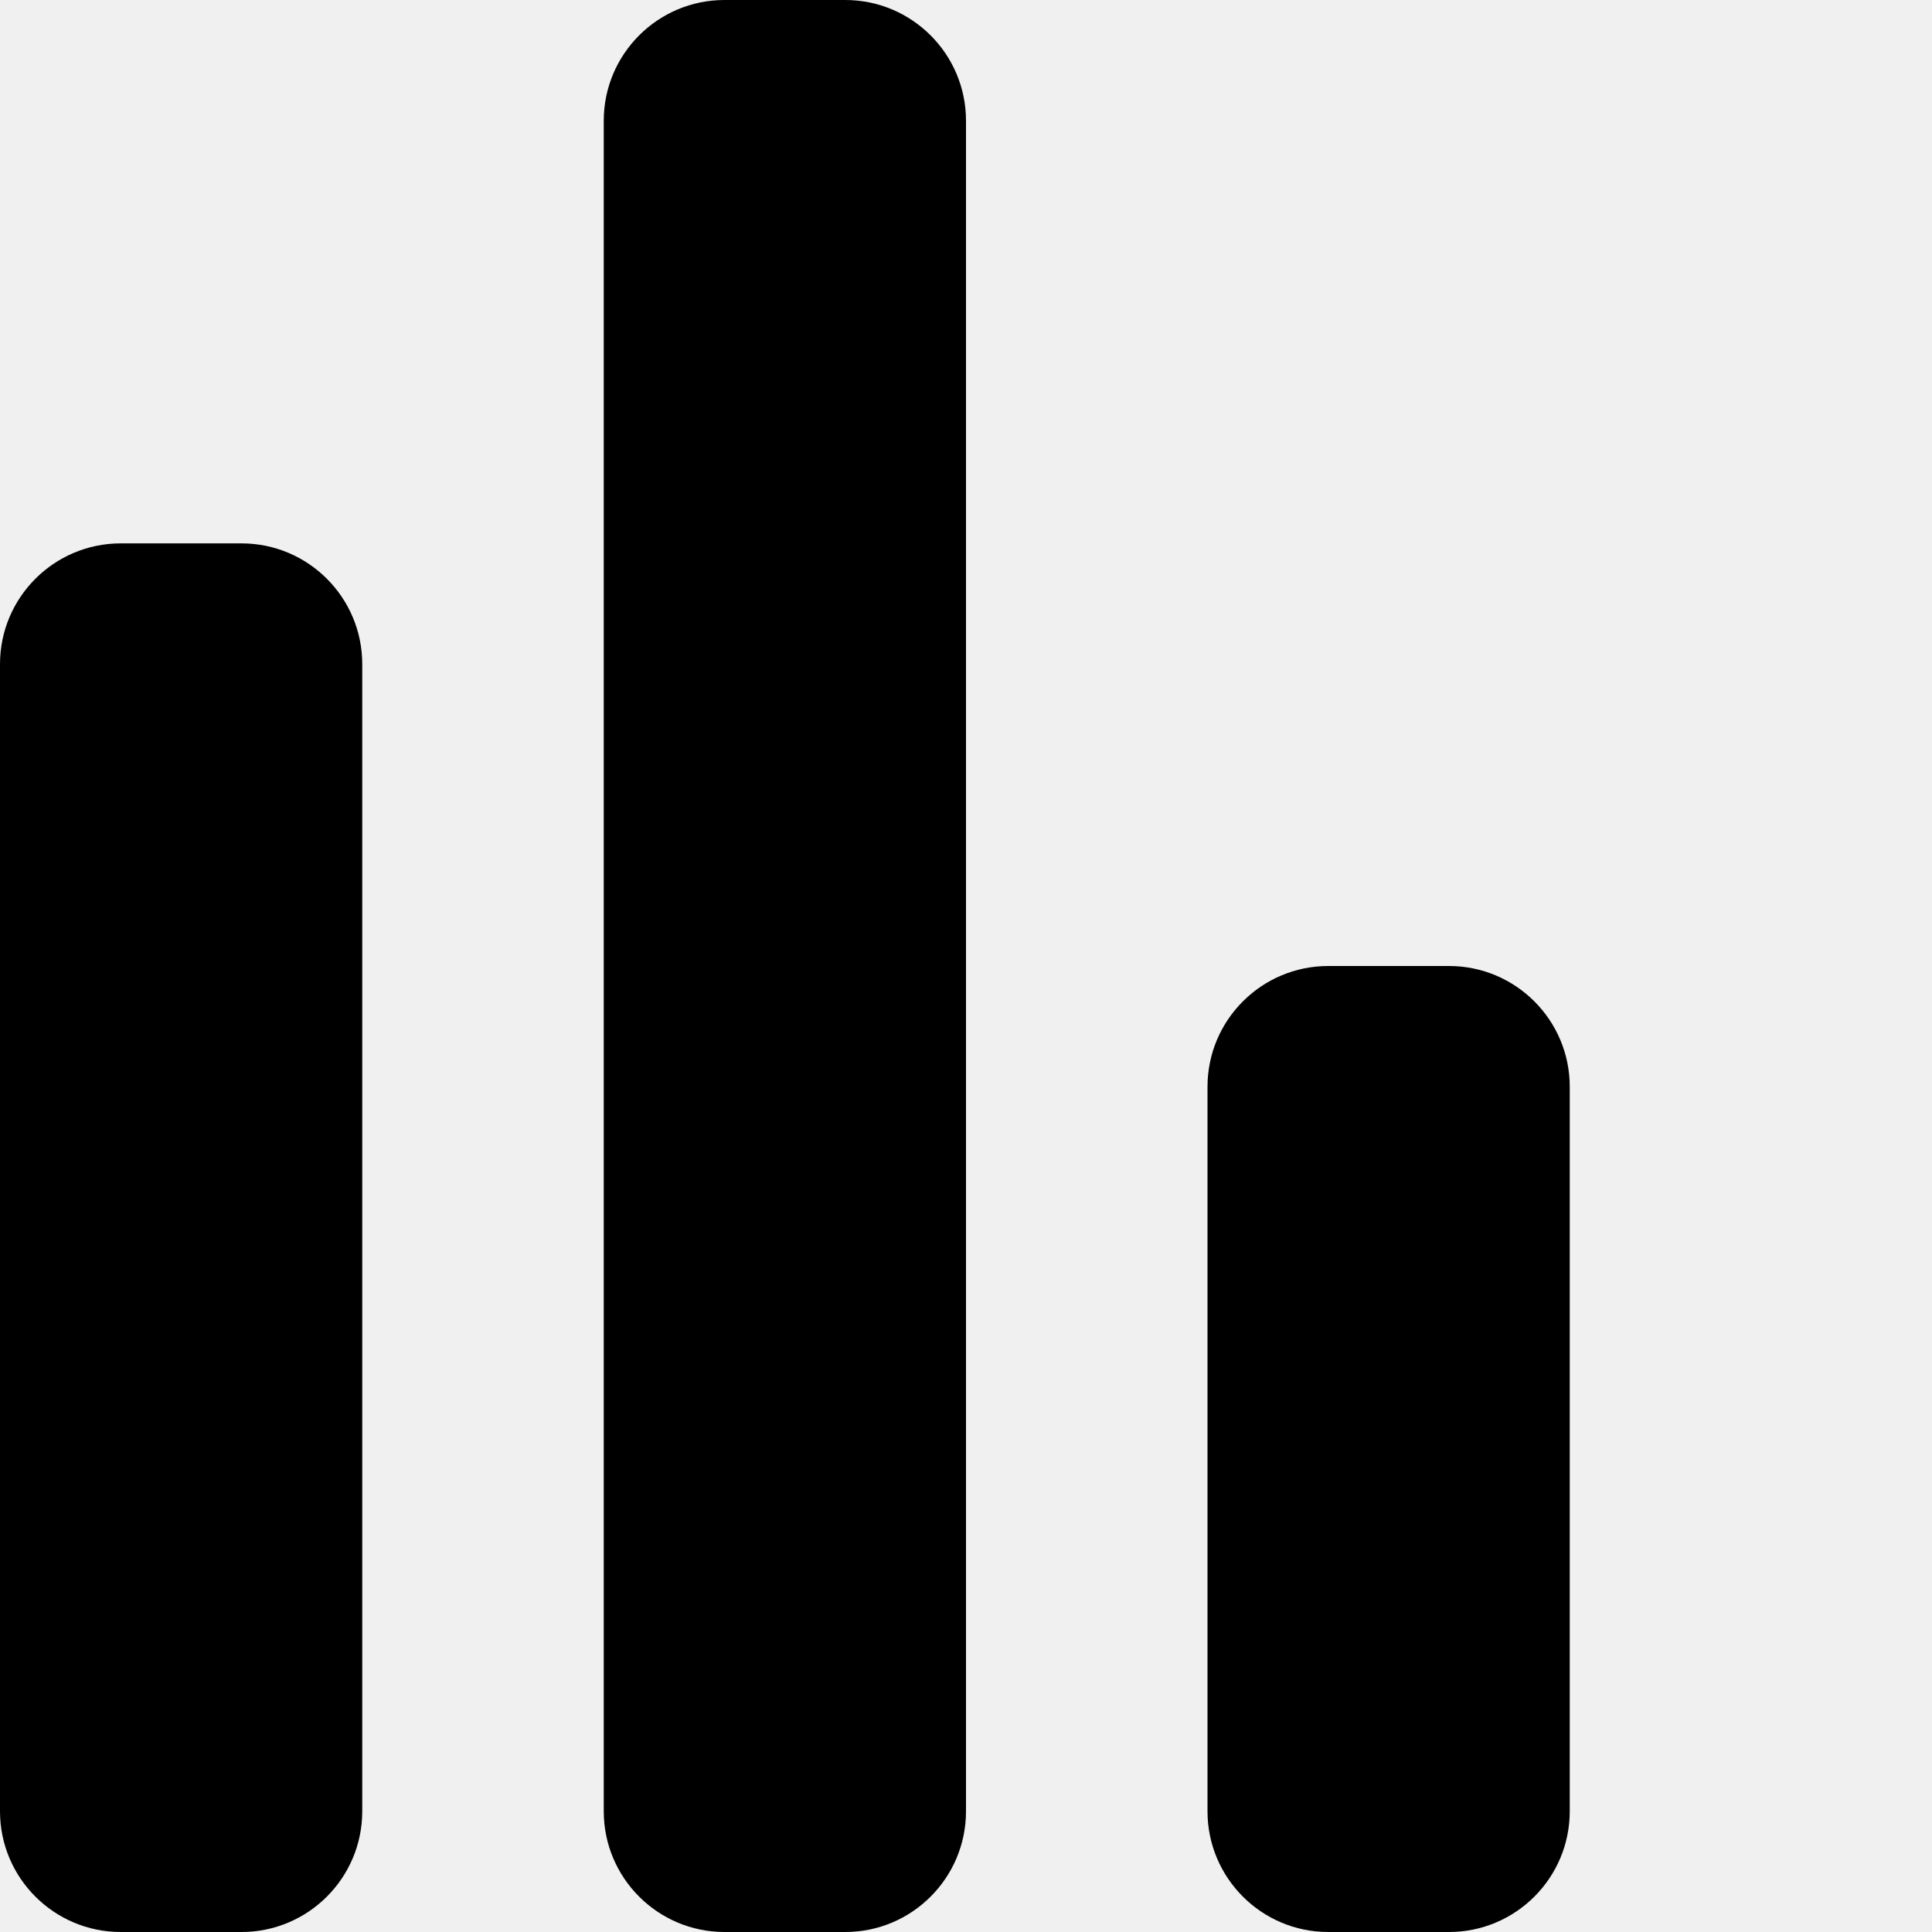
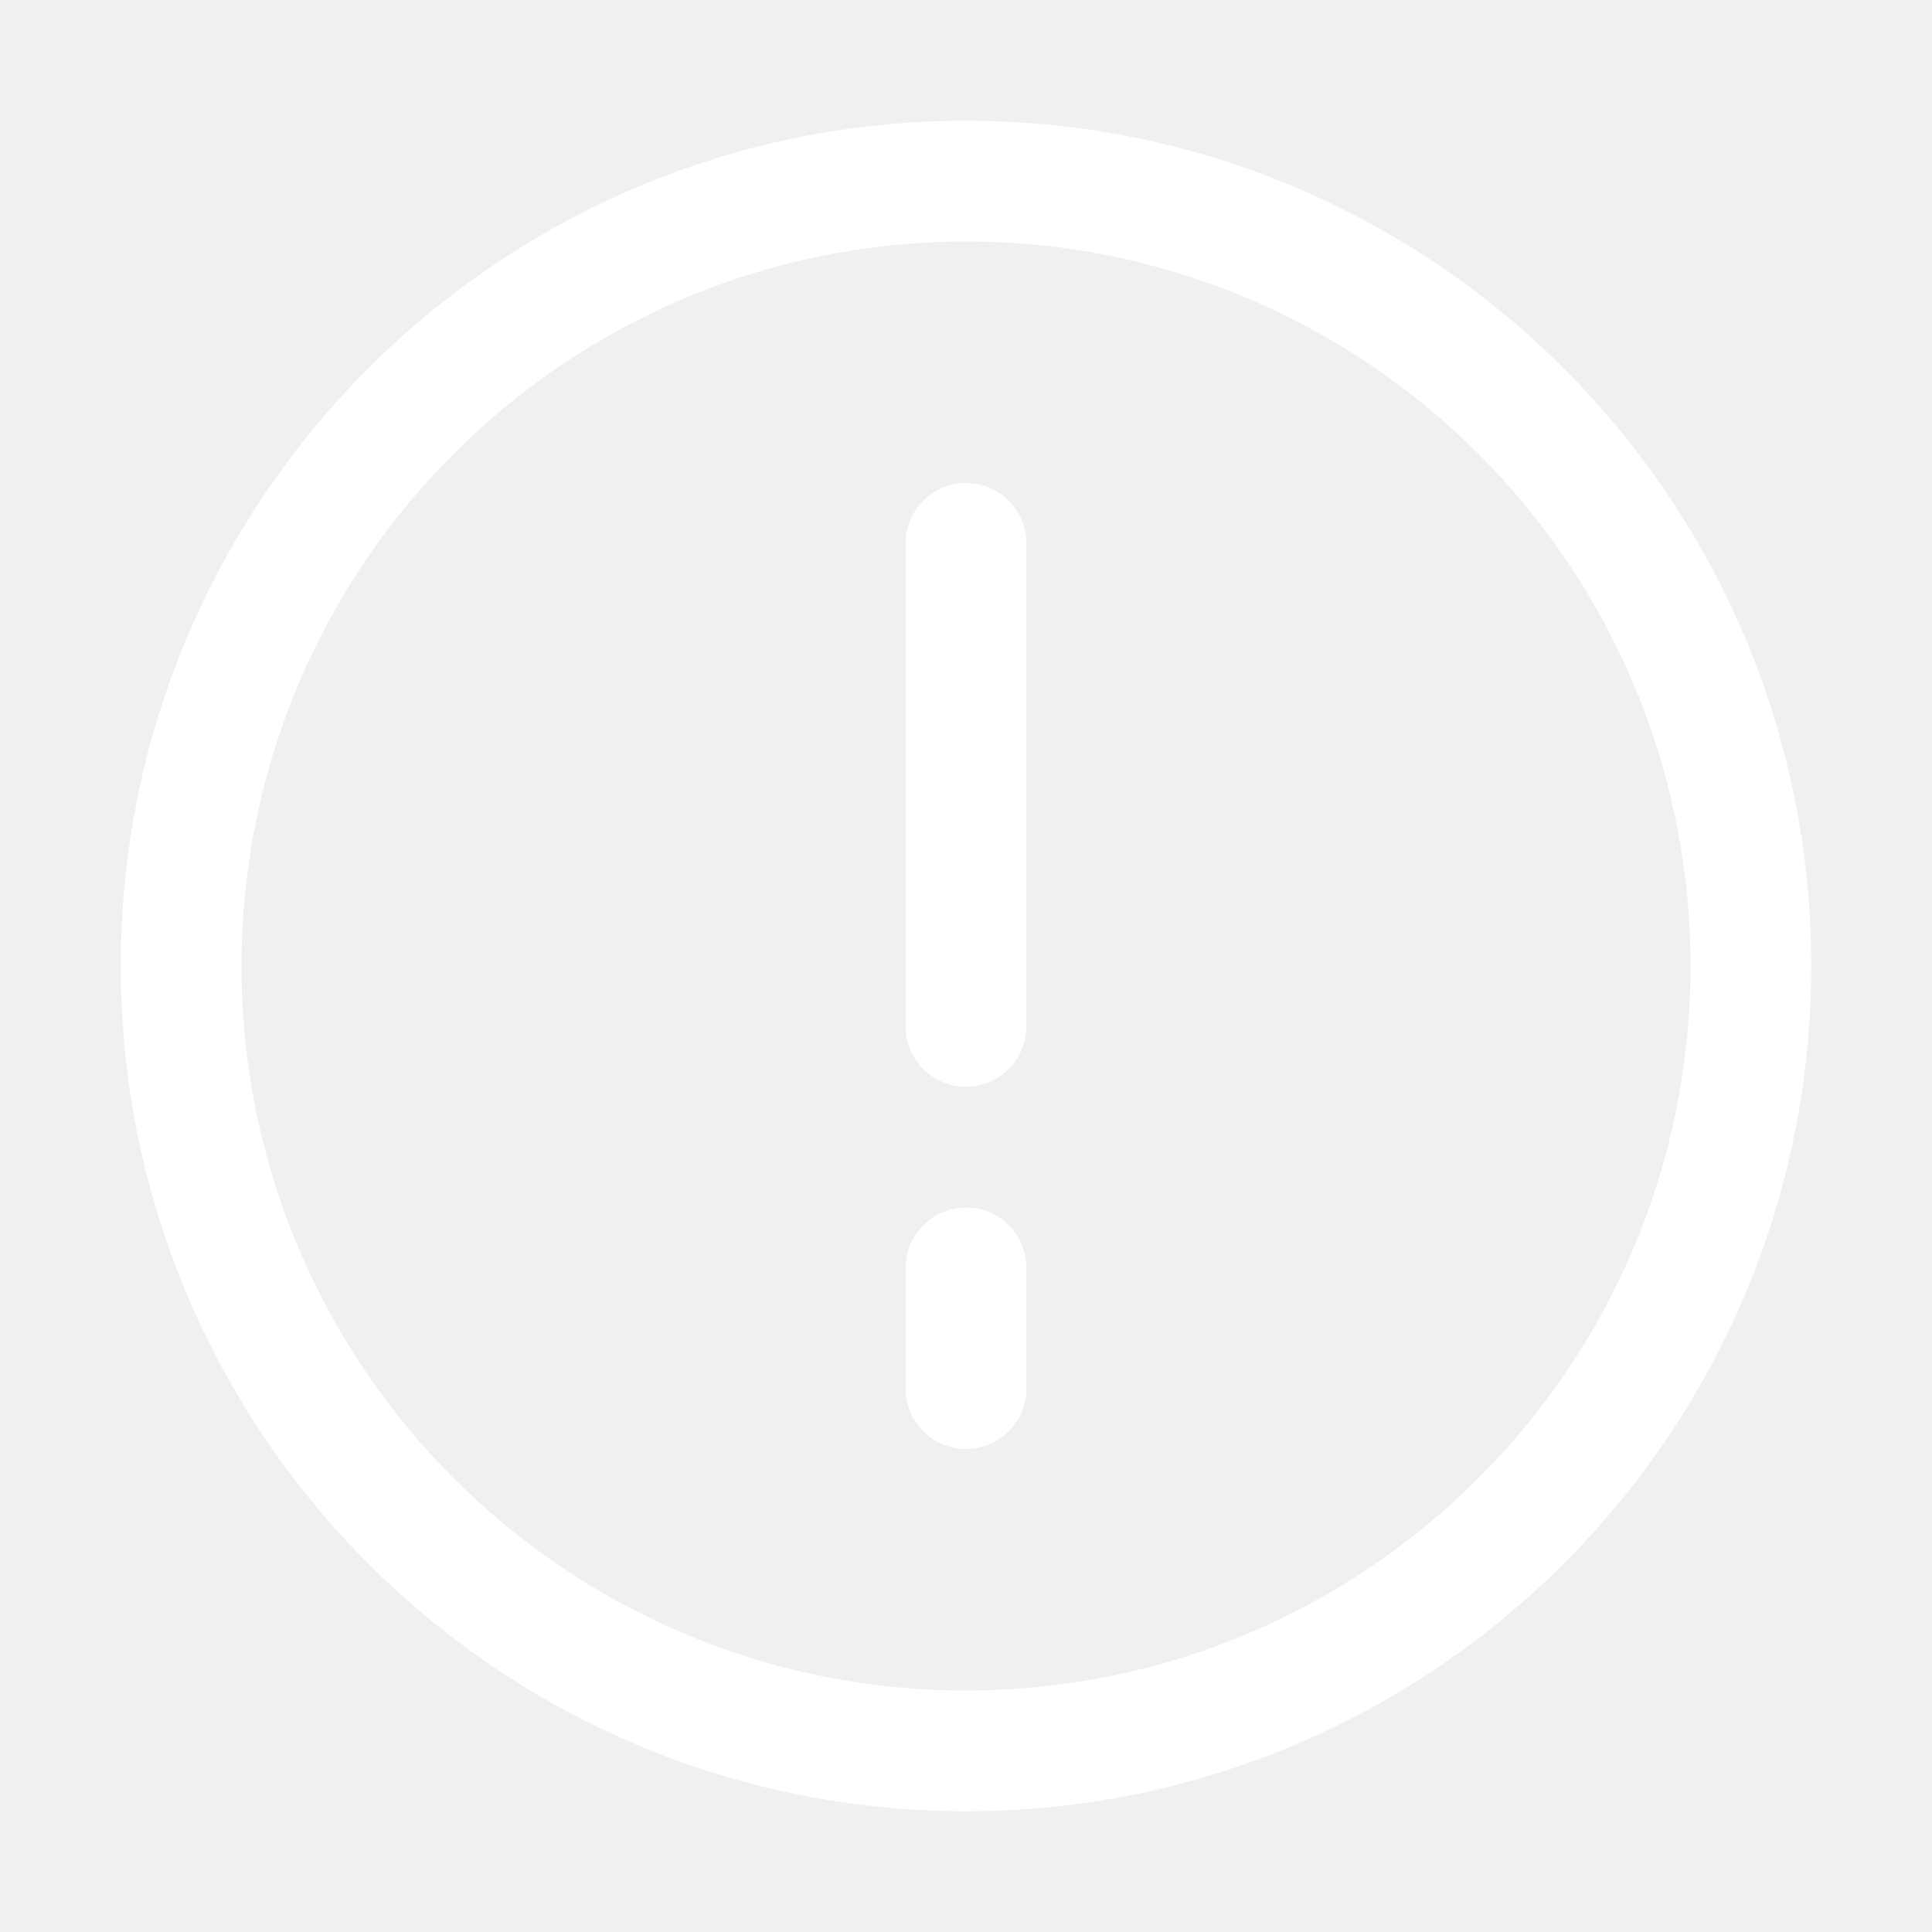
- <svg xmlns="http://www.w3.org/2000/svg" viewBox="314 673 32 32" fill="none">
-   <path d="M328 673H326C324.896 673 324 673.896 324 675V703C324 704.104 324.896 705 326 705H328C329.104 705 330 704.104 330 703V675C330 673.896 329.104 673 328 673ZM338 689H336C334.896 689 334 689.896 334 691V703C334 704.104 334.896 705 336 705H338C339.104 705 340 704.104 340 703V691C340 689.896 339.104 689 338 689ZM318 682H316C314.896 682 314 682.896 314 684V703C314 704.104 314.896 705 316 705H318C319.104 705 320 704.104 320 703V684C320 682.896 319.104 682 318 682Z" fill="#000000" />
+ <svg xmlns="http://www.w3.org/2000/svg" viewBox="0 0 32 32" fill="none">
+   <path d="M16 2C8.268 2 2 8.268 2 16C2 23.732 8.268 30 16 30C23.732 30 30 23.732 30 16C30 8.268 23.732 2 16 2ZM16 28C9.373 28 4 22.627 4 16C4 9.373 9.373 4 16 4C22.627 4 28 9.373 28 16C28 22.627 22.627 28 16 28Z" fill="#FFFFFF" />
+   <path d="M16 8C15.448 8 15 8.448 15 9V17C15 17.552 15.448 18 16 18C16.552 18 17 17.552 17 17V9C17 8.448 16.552 8 16 8Z" fill="#FFFFFF" />
+   <path d="M16 20C15.448 20 15 20.448 15 21V23C15 23.552 15.448 24 16 24C16.552 24 17 23.552 17 23V21C17 20.448 16.552 20 16 20Z" fill="#FFFFFF" />
</svg>
